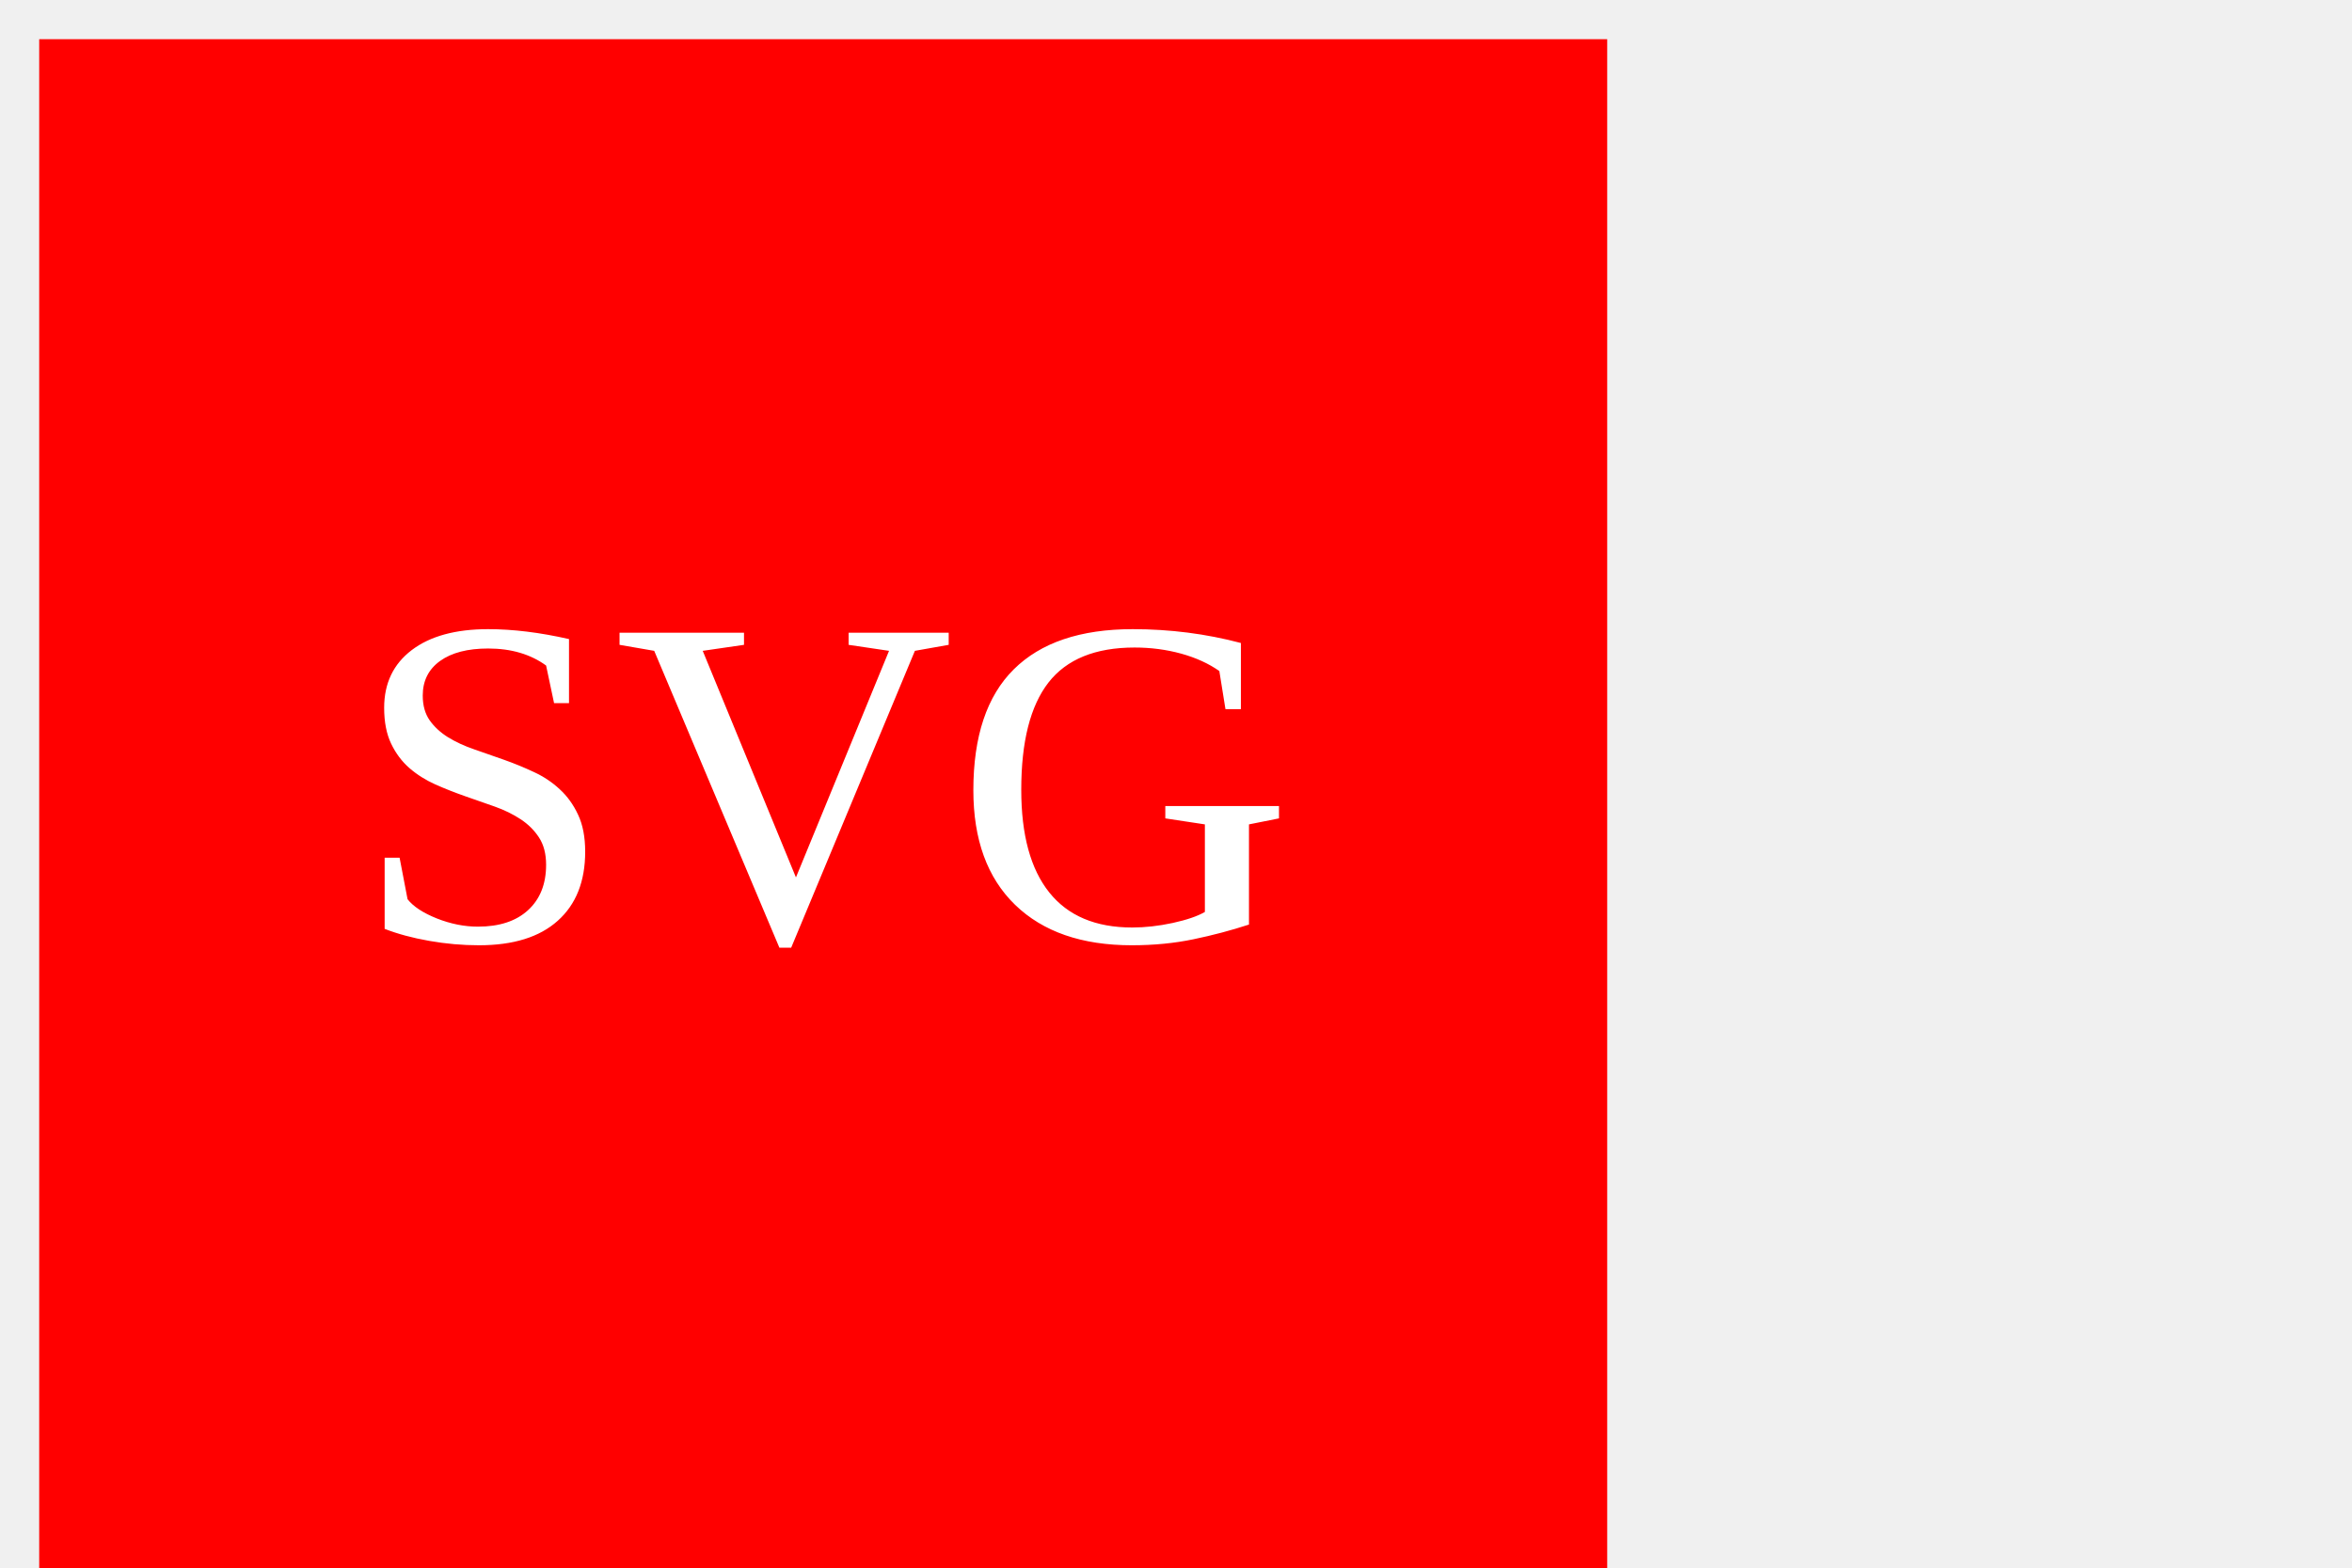
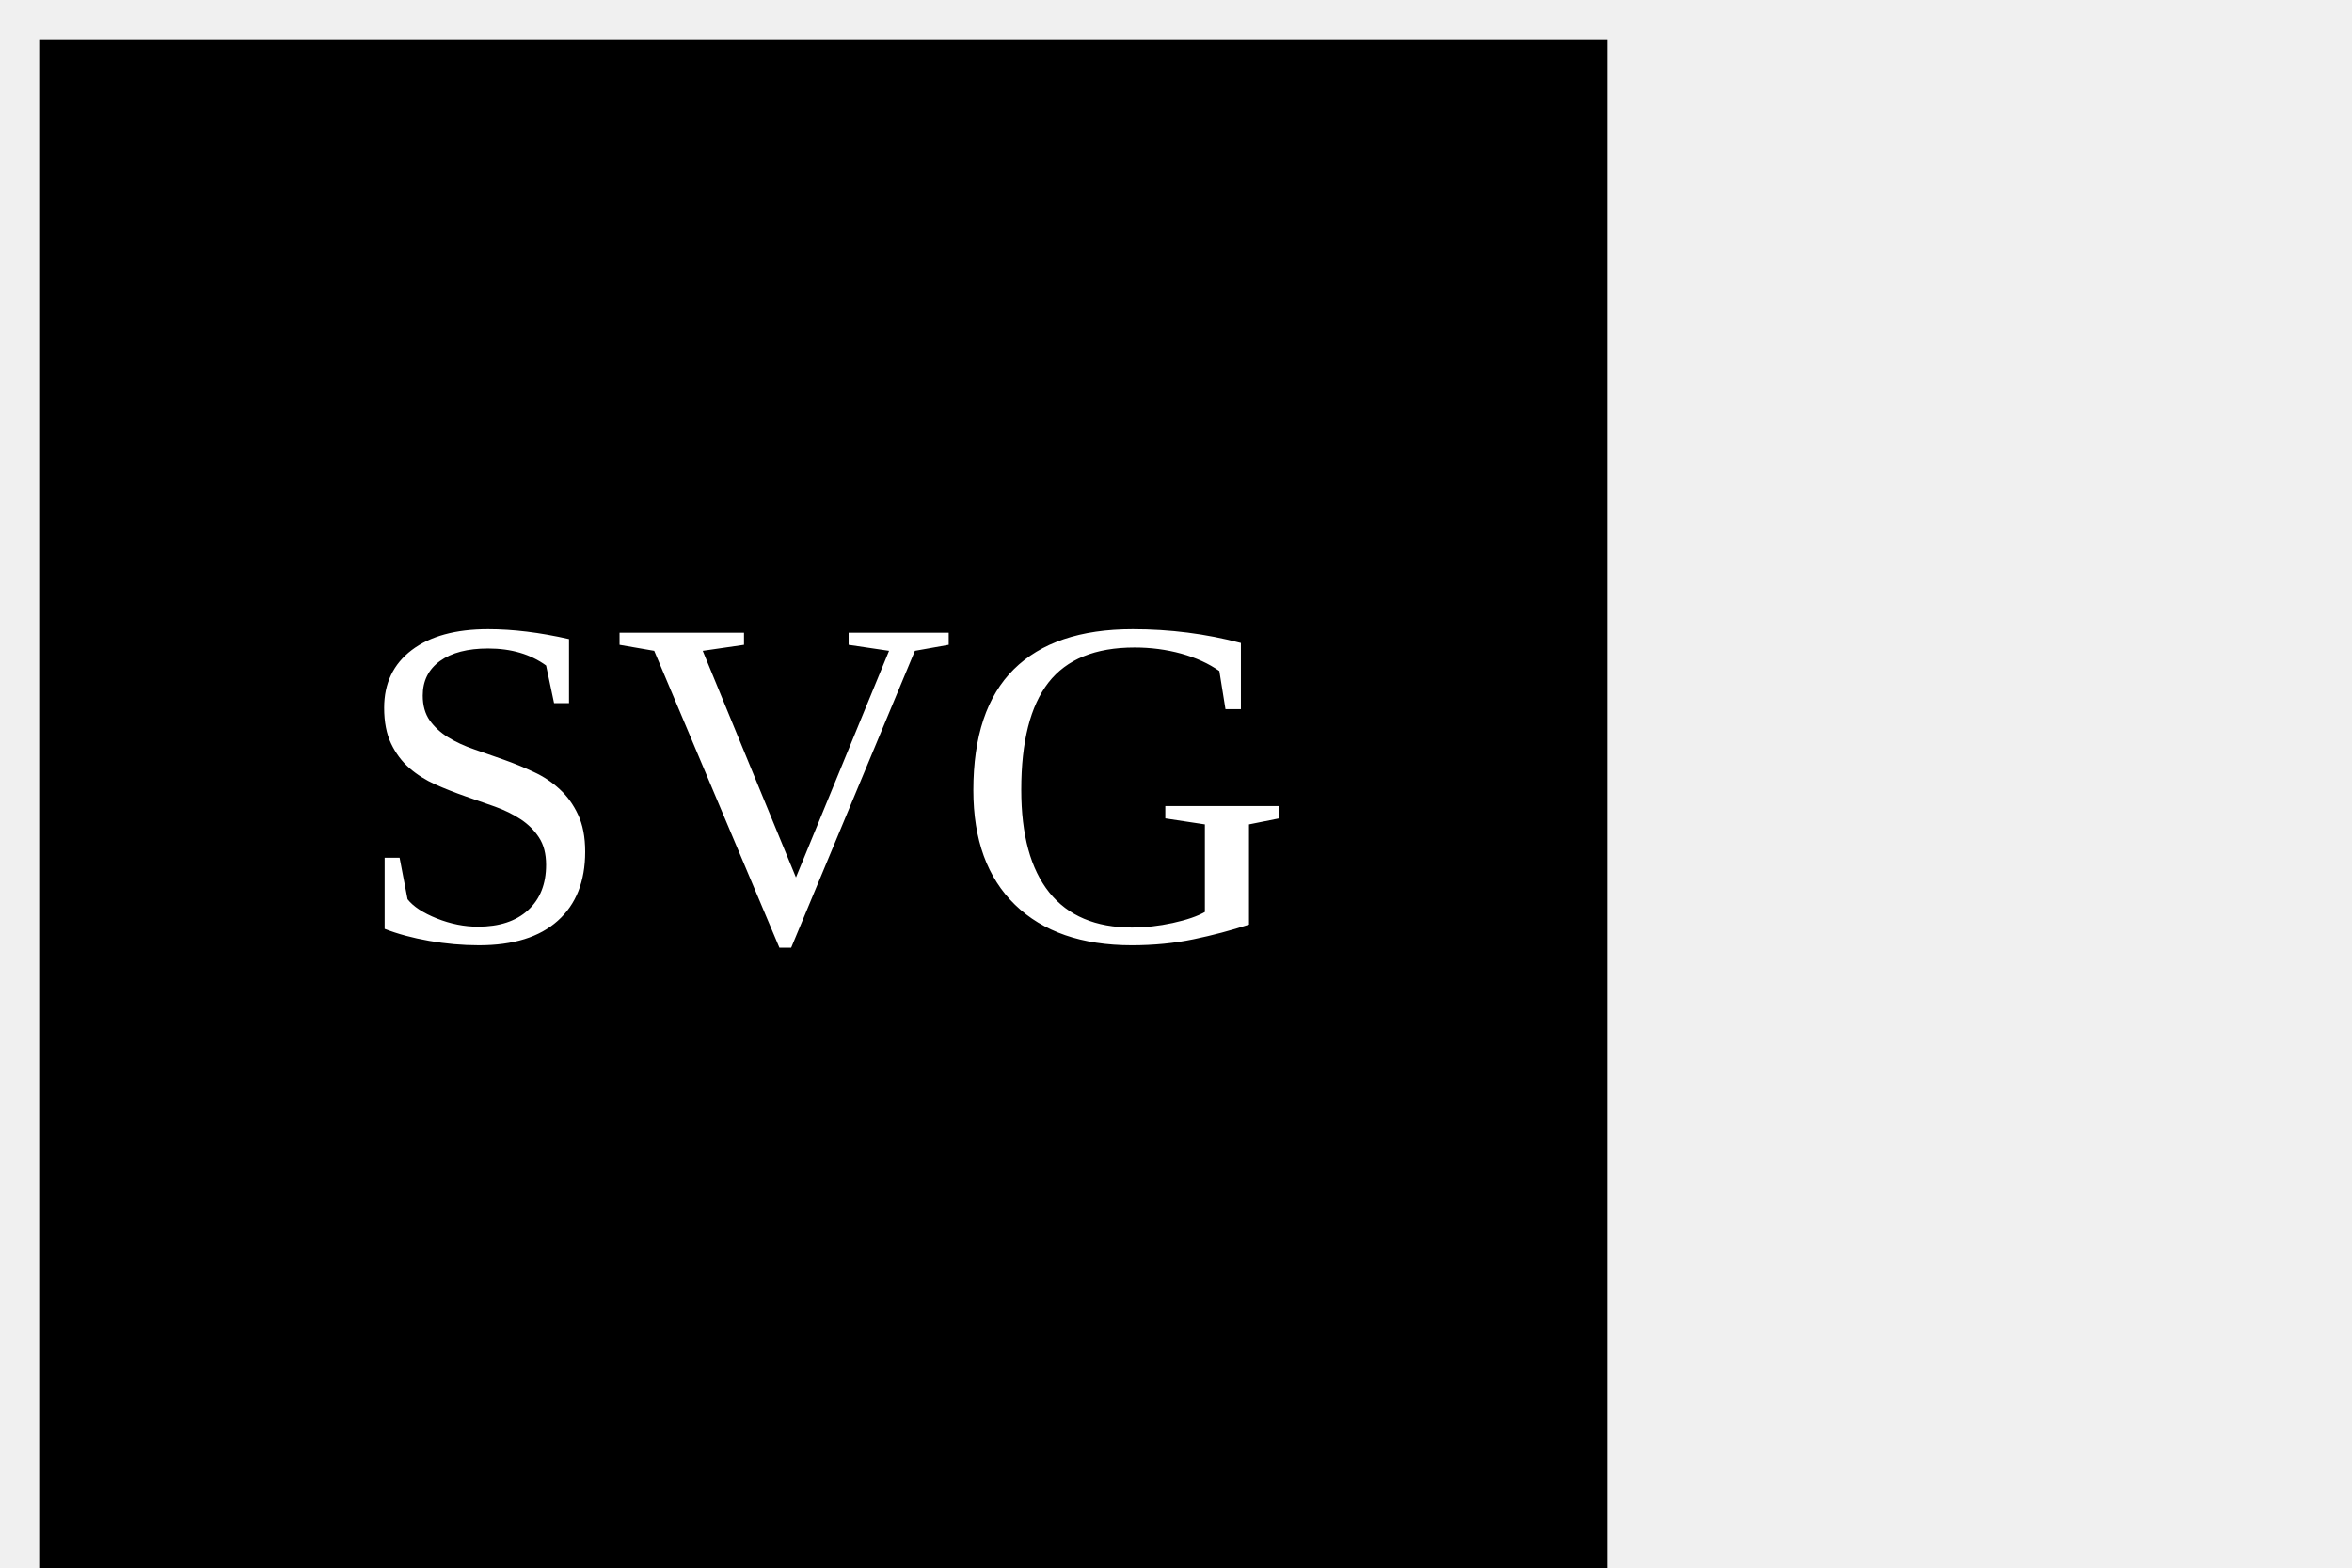
<svg xmlns="http://www.w3.org/2000/svg" version="1.1" width="300" height="200">
-   <rect x="5" y="5" width="200" height="200" fill="red" />
+   <rect x="5" y="5" width="200" height="200" fill="undefined" />
  <text x="105" y="120" font-size="60" text-anchor="middle" fill="white">SVG</text>
</svg>
